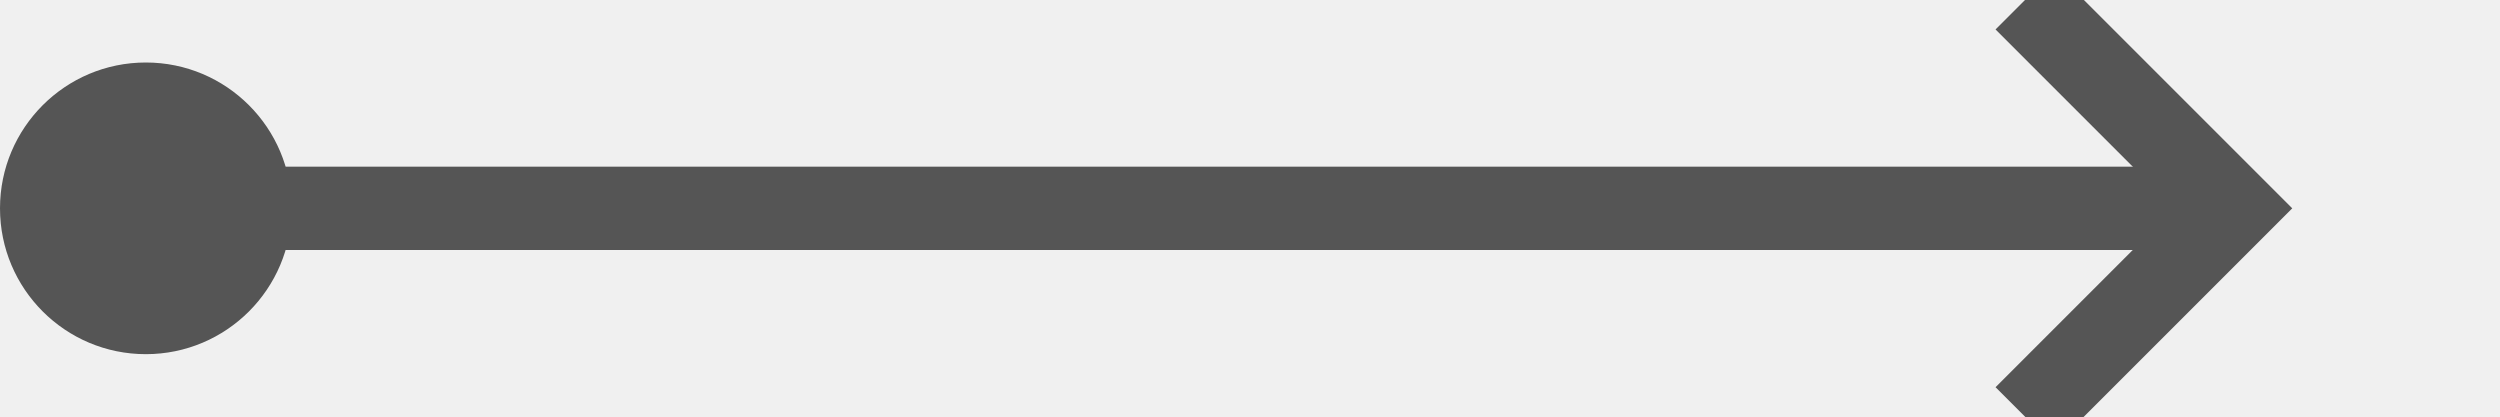
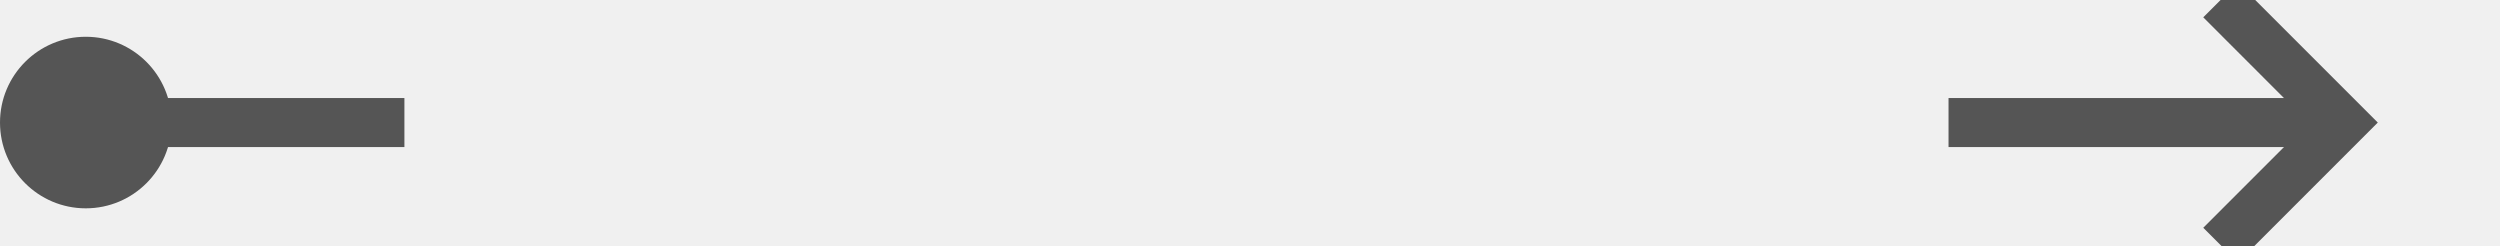
- <svg xmlns="http://www.w3.org/2000/svg" version="1.1" width="60px" height="10px" preserveAspectRatio="xMinYMid meet" viewBox="2408 1396 60 8">
-   <path d="M 2410 1400  L 2461 1400  " stroke-width="2" stroke-dasharray="0" stroke="rgba(85, 85, 85, 1)" fill="none" class="stroke" />
-   <path d="M 2411.5 1396.5  A 3.5 3.5 0 0 0 2408 1400 A 3.5 3.5 0 0 0 2411.5 1403.5 A 3.5 3.5 0 0 0 2415 1400 A 3.5 3.5 0 0 0 2411.5 1396.5 Z M 2455.893 1395.707  L 2460.186 1400  L 2455.893 1404.293  L 2457.307 1405.707  L 2462.307 1400.707  L 2463.014 1400  L 2462.307 1399.293  L 2457.307 1394.293  L 2455.893 1395.707  Z " fill-rule="nonzero" fill="rgba(85, 85, 85, 1)" stroke="none" class="fill" />
+ <svg xmlns="http://www.w3.org/2000/svg" version="1.1" width="102px" height="10px" preserveAspectRatio="xMinYMid meet" viewBox="2691 664 102 8">
+   <defs>
+     <mask fill="white" id="Clip116">
+       <path d="M 2707.5 649  L 2770.5 649  L 2770.5 688  L 2707.5 688  Z M 2681 649  L 2798 649  L 2798 688  L 2681 688  Z " fill-rule="evenodd" />
+     </mask>
+   </defs>
+   <path d="M 2707.5 668  L 2693 668  M 2770.5 668  L 2786 668  " stroke-width="2" stroke-dasharray="0" stroke="rgba(85, 85, 85, 1)" fill="none" class="stroke" />
+   <path d="M 2694.5 664.5  A 3.5 3.5 0 0 0 2691 668 A 3.5 3.5 0 0 0 2694.5 671.5 A 3.5 3.5 0 0 0 2698 668 A 3.5 3.5 0 0 0 2694.5 664.5 Z M 2780.893 663.707  L 2785.186 668  L 2780.893 672.293  L 2782.307 673.707  L 2787.307 668.707  L 2788.014 668  L 2787.307 667.293  L 2782.307 662.293  L 2780.893 663.707  Z " fill-rule="nonzero" fill="rgba(85, 85, 85, 1)" stroke="none" class="fill" mask="url(#Clip116)" />
</svg>
